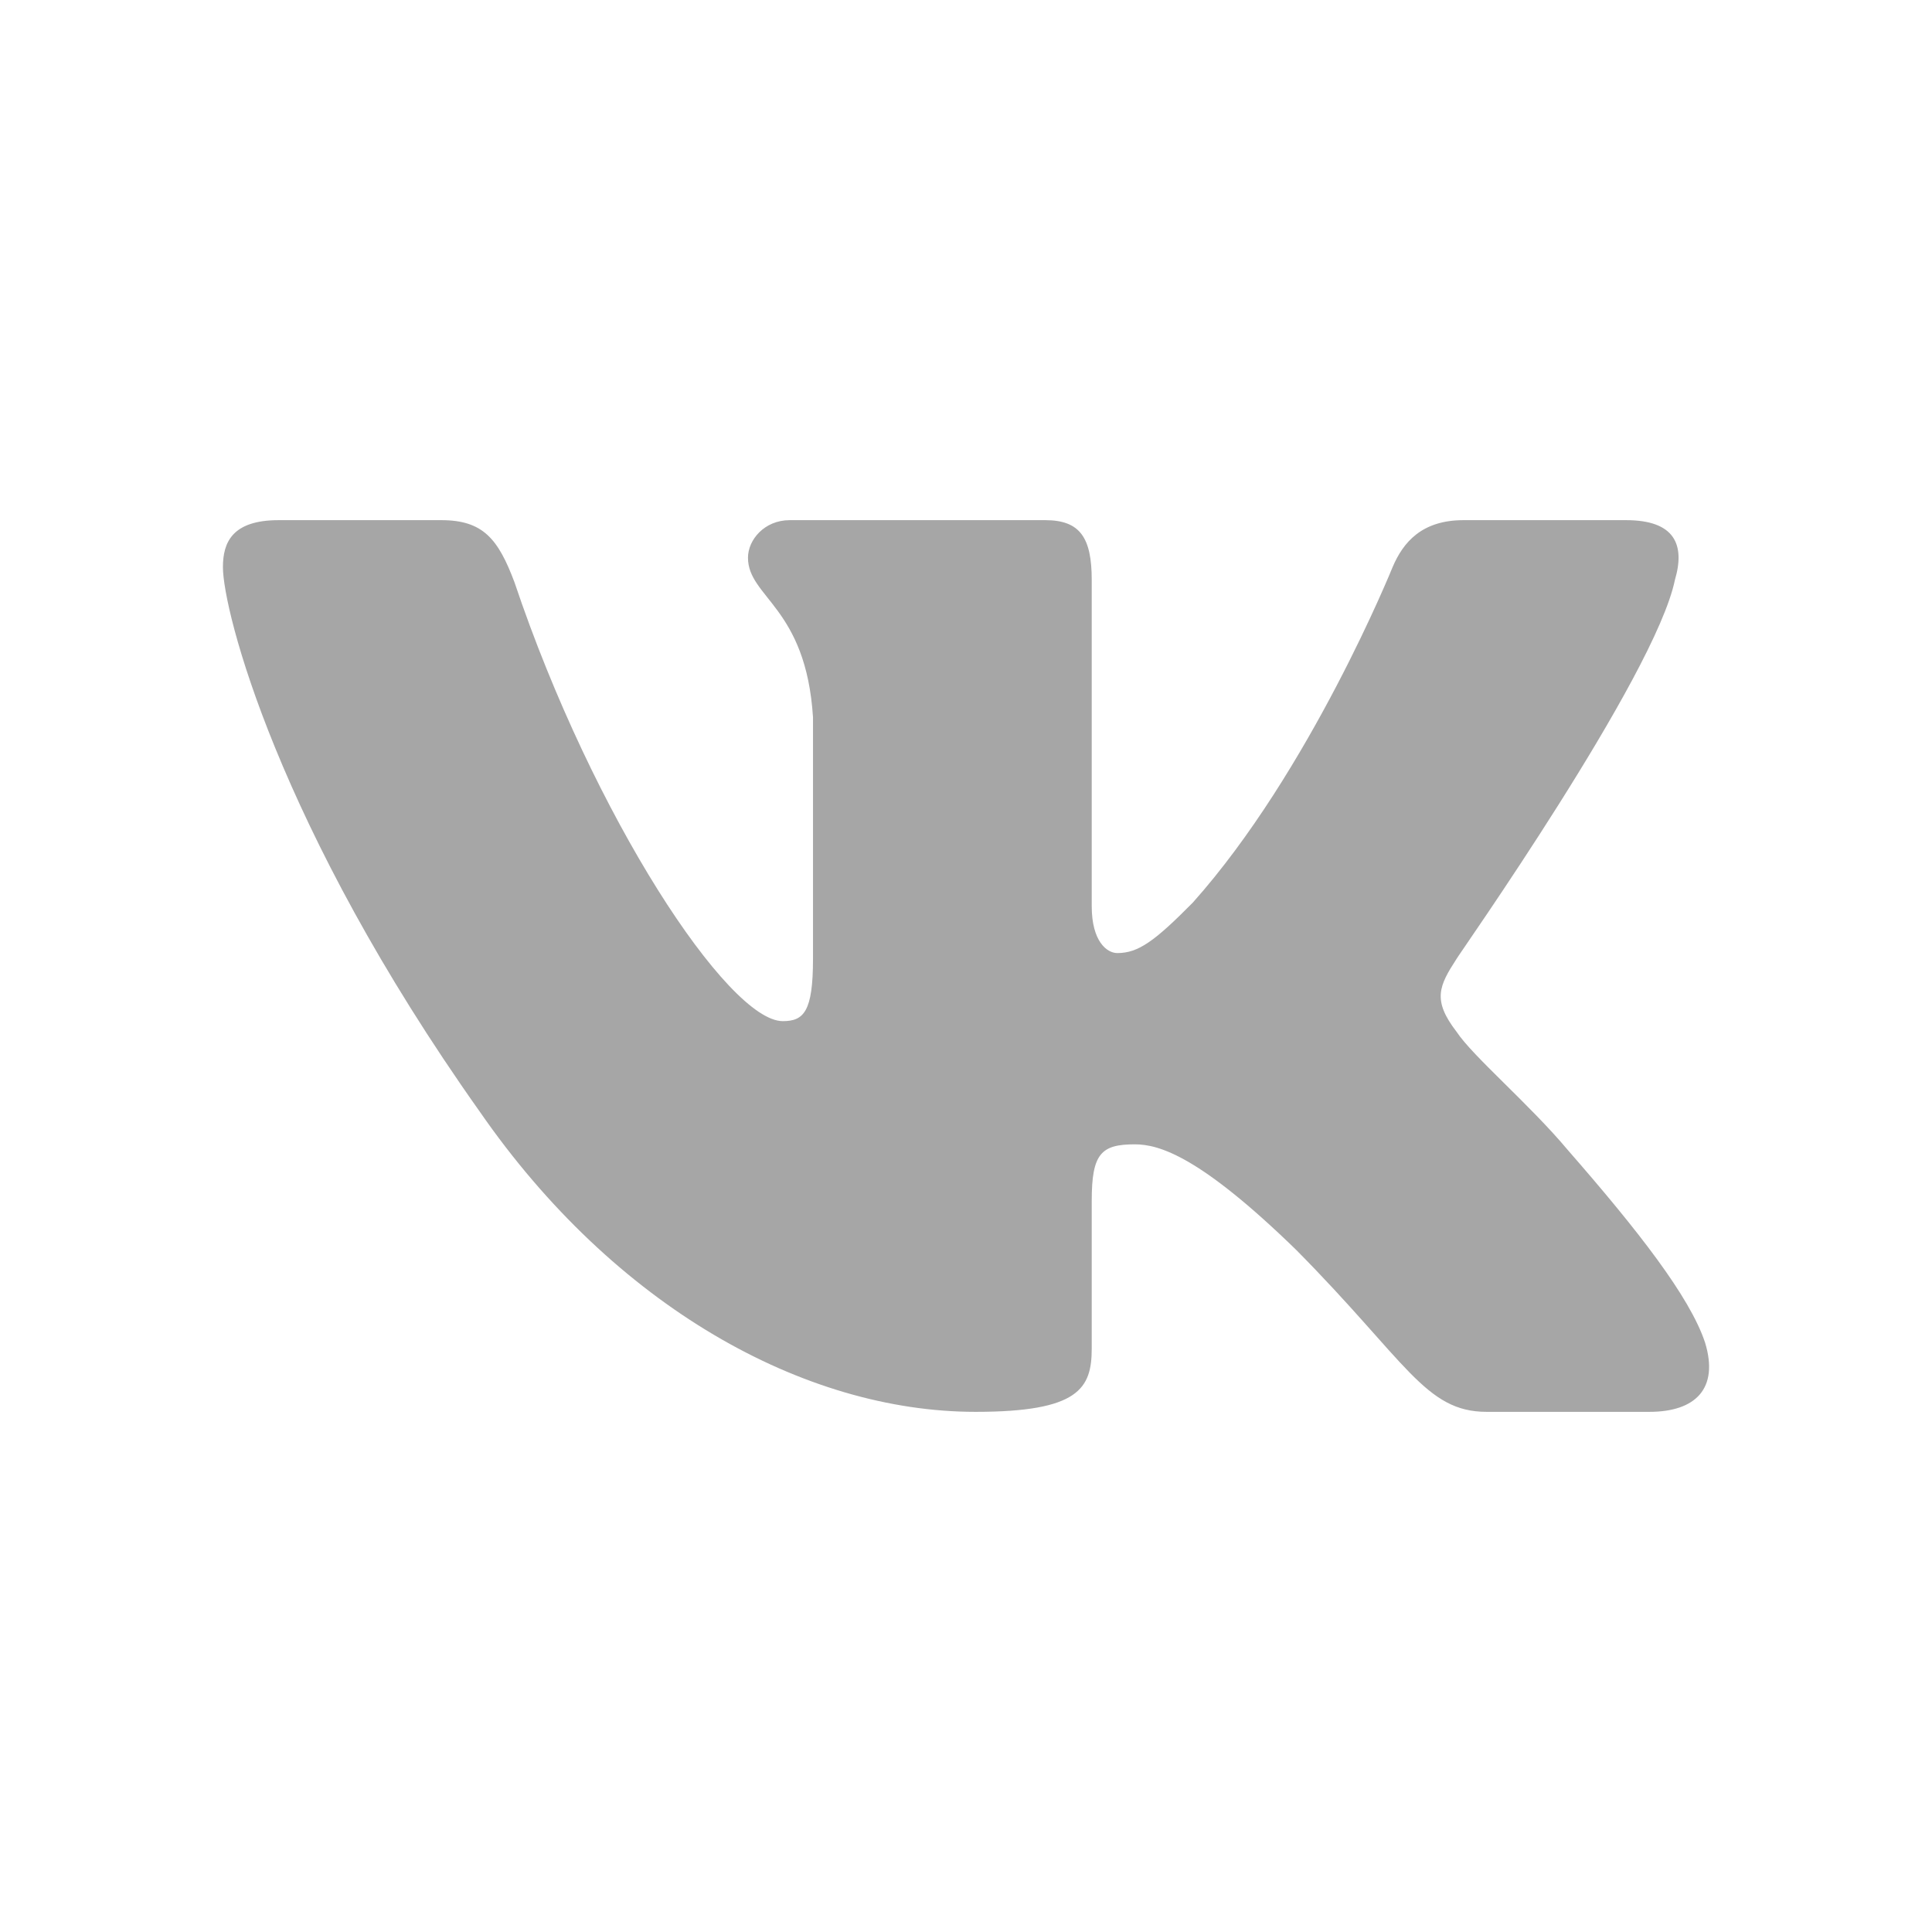
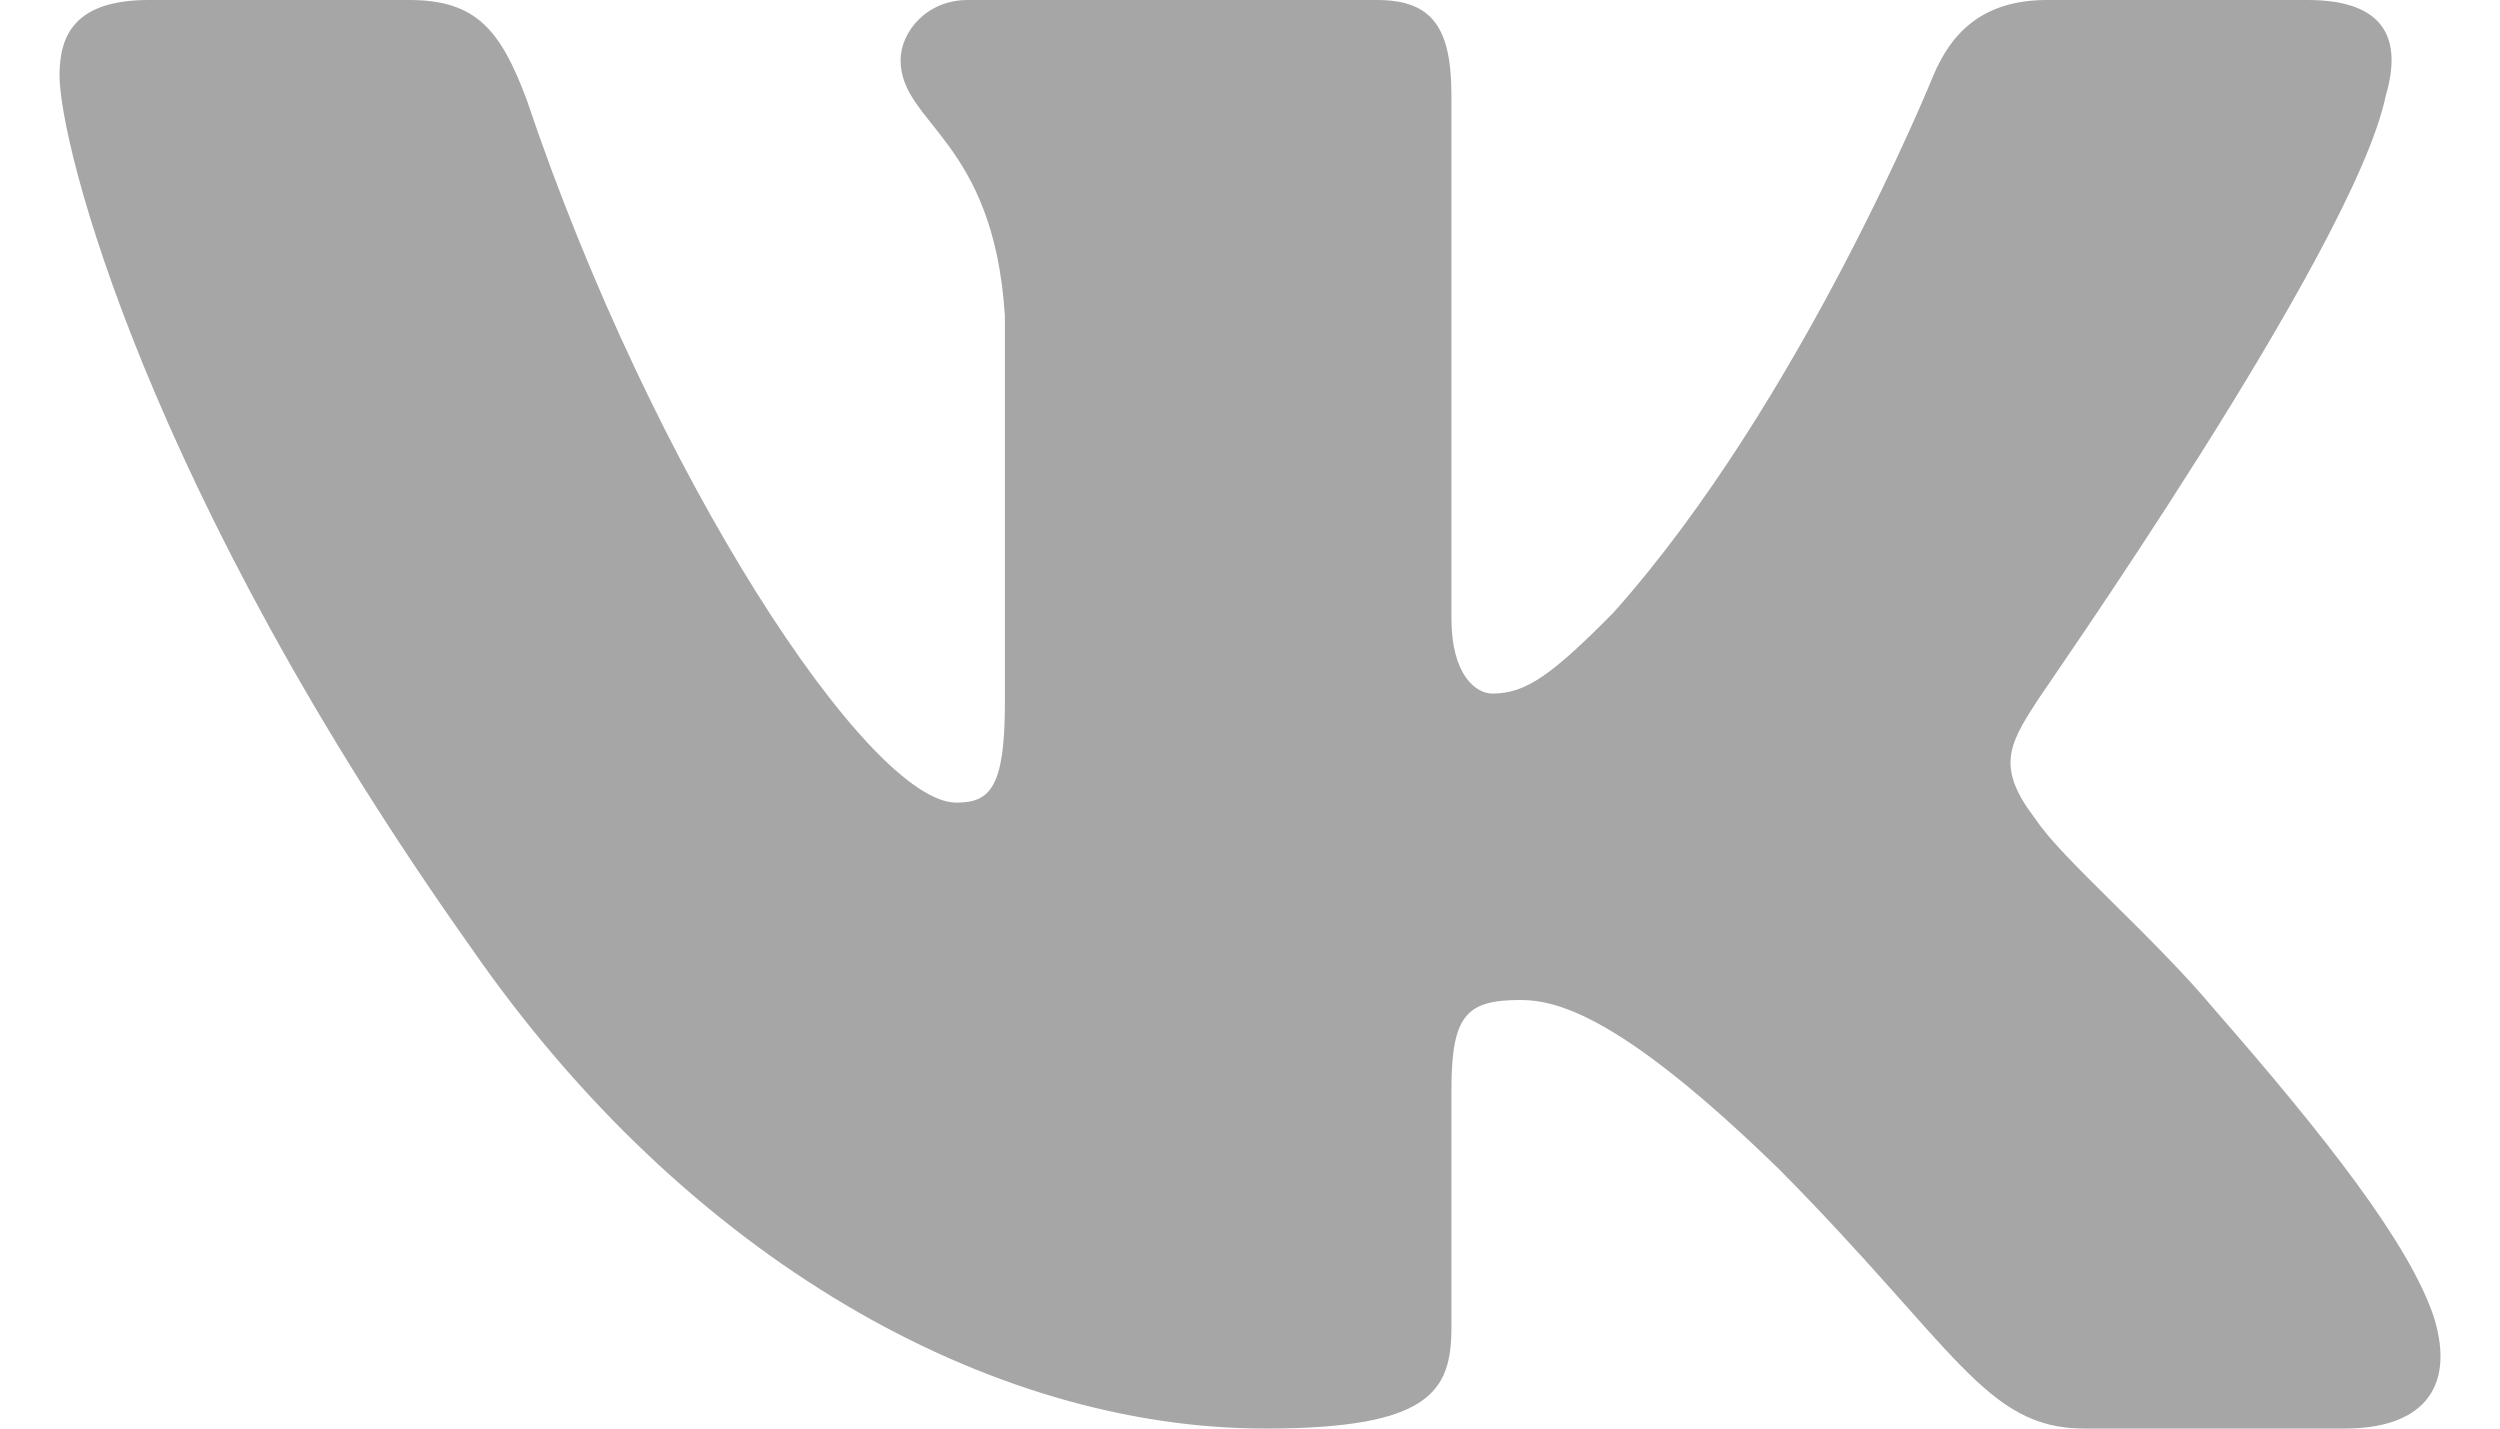
- <svg xmlns="http://www.w3.org/2000/svg" width="26" height="26" viewBox="0 0 26 26" fill="none">
-   <path fill-rule="evenodd" clip-rule="evenodd" d="M22.54 7.805C22.68 7.332 22.54 7 21.883 7H19.695C19.132 7 18.882 7.3 18.741 7.632C18.741 7.632 17.631 10.379 16.052 12.147C15.537 12.668 15.318 12.826 15.036 12.826C14.896 12.826 14.692 12.668 14.692 12.195V7.805C14.692 7.237 14.536 7 14.067 7H10.628C10.284 7 10.066 7.268 10.066 7.505C10.066 8.042 10.847 8.168 10.941 9.653V12.905C10.941 13.616 10.816 13.742 10.534 13.742C9.8 13.742 7.986 10.995 6.924 7.837C6.705 7.253 6.501 7 5.939 7H3.75C3.125 7 3 7.3 3 7.632C3 8.216 3.735 11.121 6.455 14.958C8.268 17.579 10.816 19 13.129 19C14.521 19 14.692 18.684 14.692 18.147V16.158C14.692 15.526 14.818 15.4 15.271 15.4C15.599 15.4 16.146 15.558 17.444 16.821C18.929 18.321 19.179 19 20.007 19H22.196C22.821 19 23.134 18.684 22.946 18.068C22.743 17.453 22.039 16.553 21.101 15.479C20.586 14.863 19.82 14.216 19.601 13.884C19.273 13.458 19.366 13.268 19.601 12.905C19.601 12.889 22.274 9.1 22.54 7.805Z" fill="#A6A6A6" />
+ <svg xmlns="http://www.w3.org/2000/svg" width="21" height="12" viewBox="0 0 21 12" fill="none">
+   <path fill-rule="evenodd" clip-rule="evenodd" d="M20.04 0.805C20.18 0.332 20.04 0 19.383 0H17.195C16.632 0 16.382 0.3 16.241 0.632C16.241 0.632 15.131 3.379 13.552 5.147C13.037 5.668 12.818 5.826 12.536 5.826C12.396 5.826 12.192 5.668 12.192 5.195V0.805C12.192 0.237 12.036 0 11.567 0H8.128C7.784 0 7.565 0.268 7.565 0.505C7.565 1.042 8.347 1.168 8.441 2.653V5.905C8.441 6.616 8.316 6.742 8.034 6.742C7.3 6.742 5.486 3.995 4.424 0.837C4.205 0.253 4.001 0 3.439 0H1.25C0.625 0 0.5 0.3 0.5 0.632C0.5 1.216 1.235 4.121 3.955 7.958C5.768 10.579 8.316 12 10.629 12C12.021 12 12.192 11.684 12.192 11.147V9.158C12.192 8.526 12.318 8.4 12.771 8.4C13.099 8.4 13.646 8.558 14.944 9.821C16.429 11.321 16.679 12 17.507 12H19.696C20.321 12 20.634 11.684 20.446 11.068C20.243 10.453 19.539 9.553 18.601 8.479C18.086 7.863 17.32 7.216 17.101 6.884C16.773 6.458 16.866 6.268 17.101 5.905C17.101 5.889 19.774 2.1 20.04 0.805Z" fill="#A6A6A6" />
</svg>
